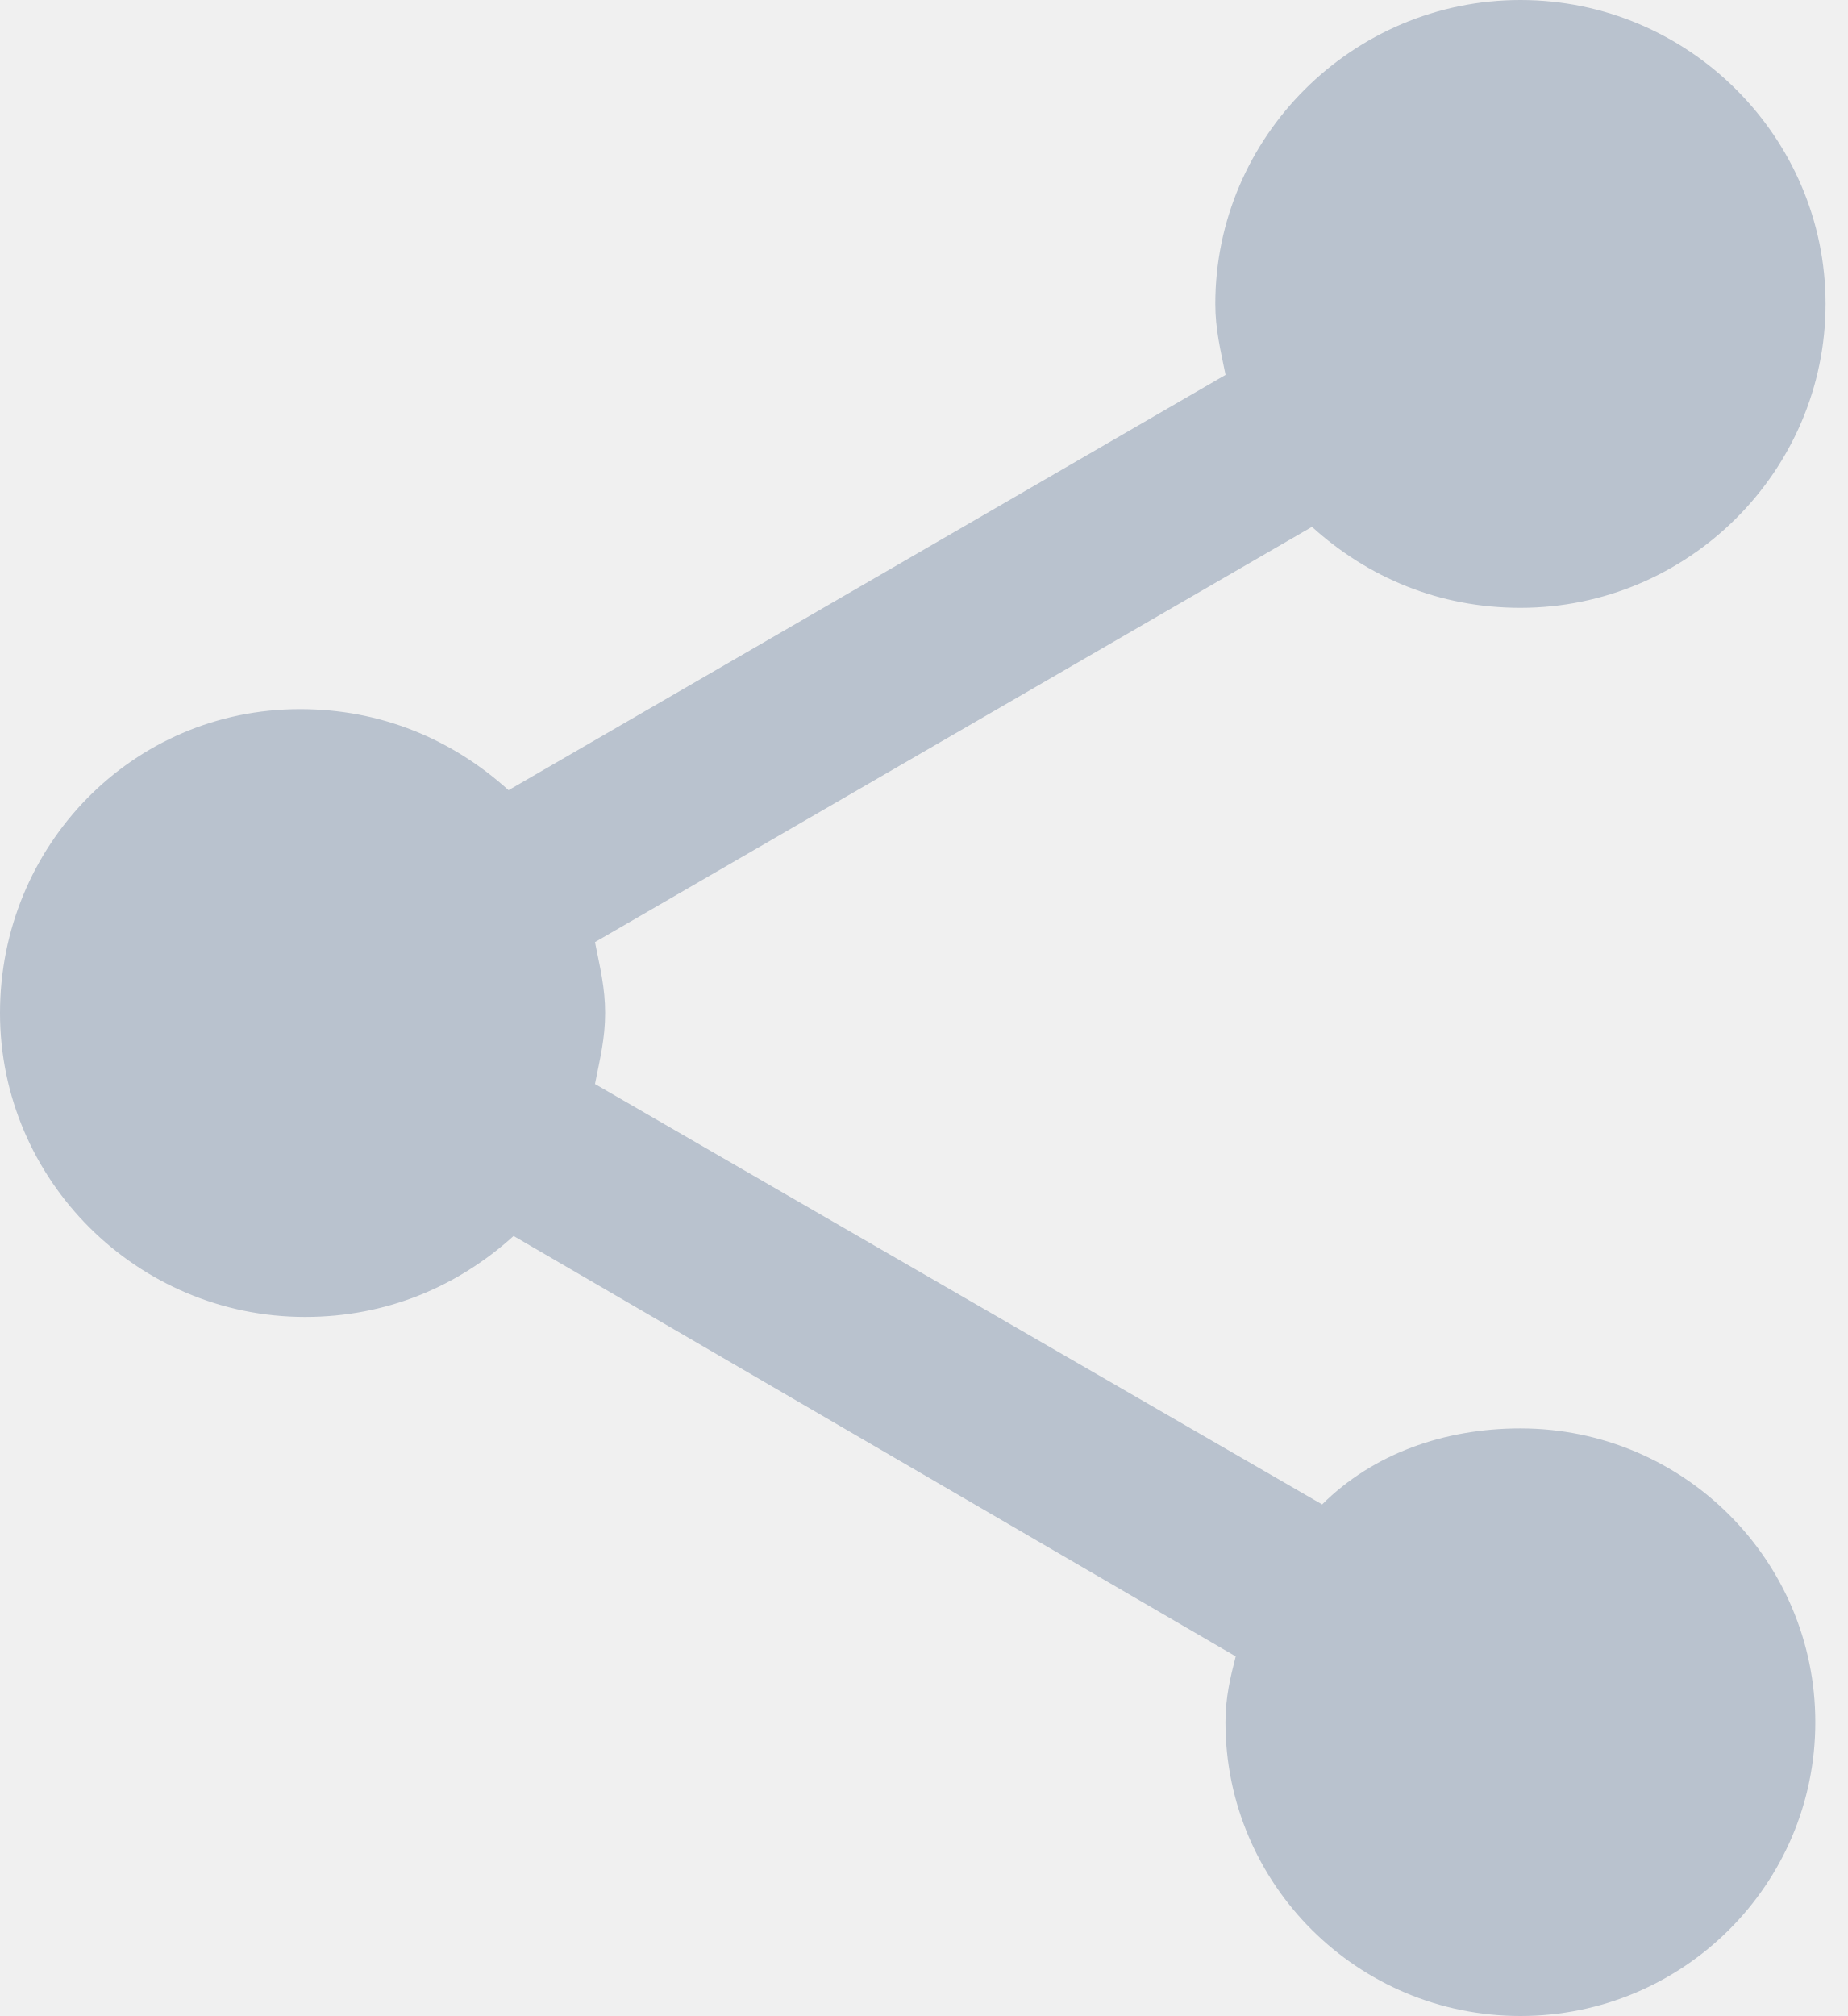
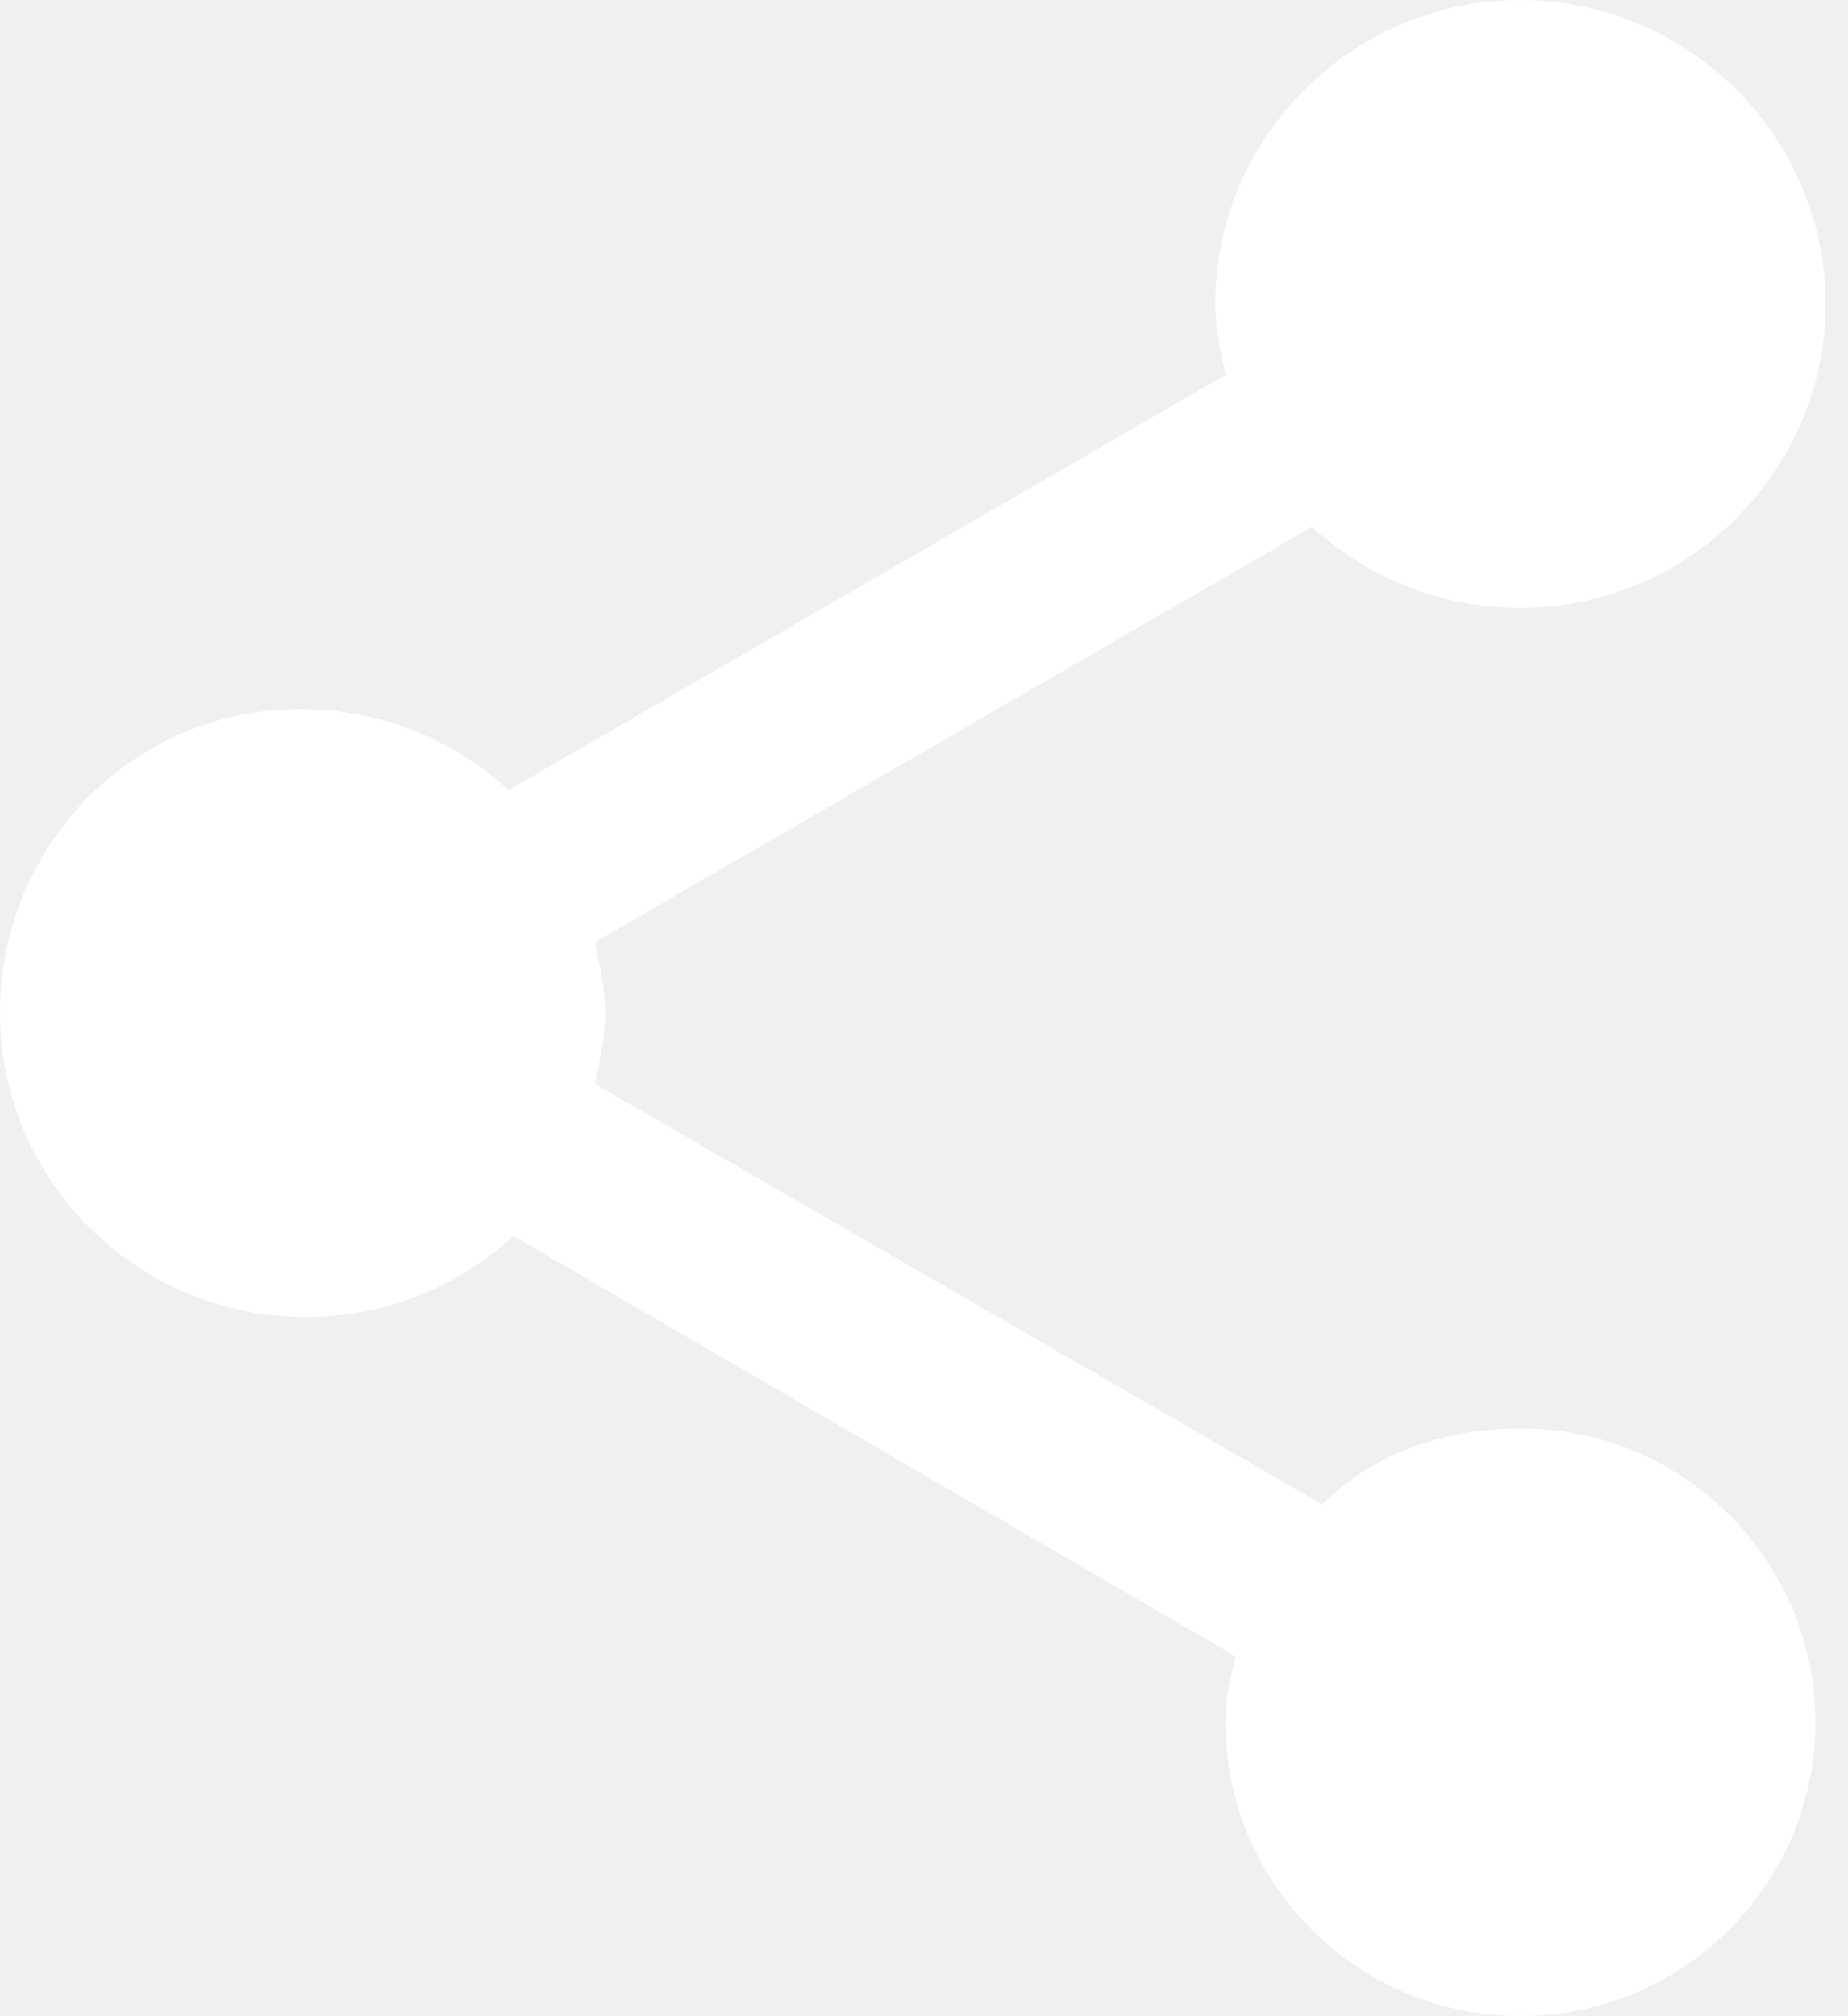
<svg xmlns="http://www.w3.org/2000/svg" width="22" height="24" viewBox="0 0 22 24" fill="none">
-   <path d="M18.103 17.005C17.195 17.005 16.347 17.307 15.742 17.91L7.084 12.905C7.144 12.603 7.205 12.362 7.205 12.06C7.205 11.759 7.144 11.517 7.084 11.216L15.621 6.272C16.287 6.875 17.134 7.236 18.103 7.236C20.101 7.236 21.736 5.608 21.736 3.618C21.736 1.628 20.101 0 18.103 0C16.105 0 14.47 1.628 14.47 3.618C14.47 3.92 14.531 4.161 14.592 4.463L6.055 9.407C5.388 8.804 4.541 8.442 3.572 8.442C1.574 8.442 0 10.071 0 12.06C0 14.05 1.635 15.678 3.633 15.678C4.601 15.678 5.449 15.317 6.115 14.714L14.713 19.719C14.652 19.96 14.591 20.201 14.591 20.503C14.591 22.433 16.165 24 18.103 24C20.041 24 21.614 22.433 21.614 20.503C21.614 18.573 20.041 17.005 18.103 17.005Z" fill="#B9C2CE" />
+   <path d="M18.103 17.005C17.195 17.005 16.347 17.307 15.742 17.91L7.084 12.905C7.144 12.603 7.205 12.362 7.205 12.06C7.205 11.759 7.144 11.517 7.084 11.216L15.621 6.272C16.287 6.875 17.134 7.236 18.103 7.236C20.101 7.236 21.736 5.608 21.736 3.618C21.736 1.628 20.101 0 18.103 0C16.105 0 14.47 1.628 14.47 3.618C14.47 3.92 14.531 4.161 14.592 4.463L6.055 9.407C5.388 8.804 4.541 8.442 3.572 8.442C1.574 8.442 0 10.071 0 12.06C0 14.05 1.635 15.678 3.633 15.678C4.601 15.678 5.449 15.317 6.115 14.714L14.713 19.719C14.652 19.96 14.591 20.201 14.591 20.503C14.591 22.433 16.165 24 18.103 24C20.041 24 21.614 22.433 21.614 20.503C21.614 18.573 20.041 17.005 18.103 17.005Z" fill="white" />
</svg>
